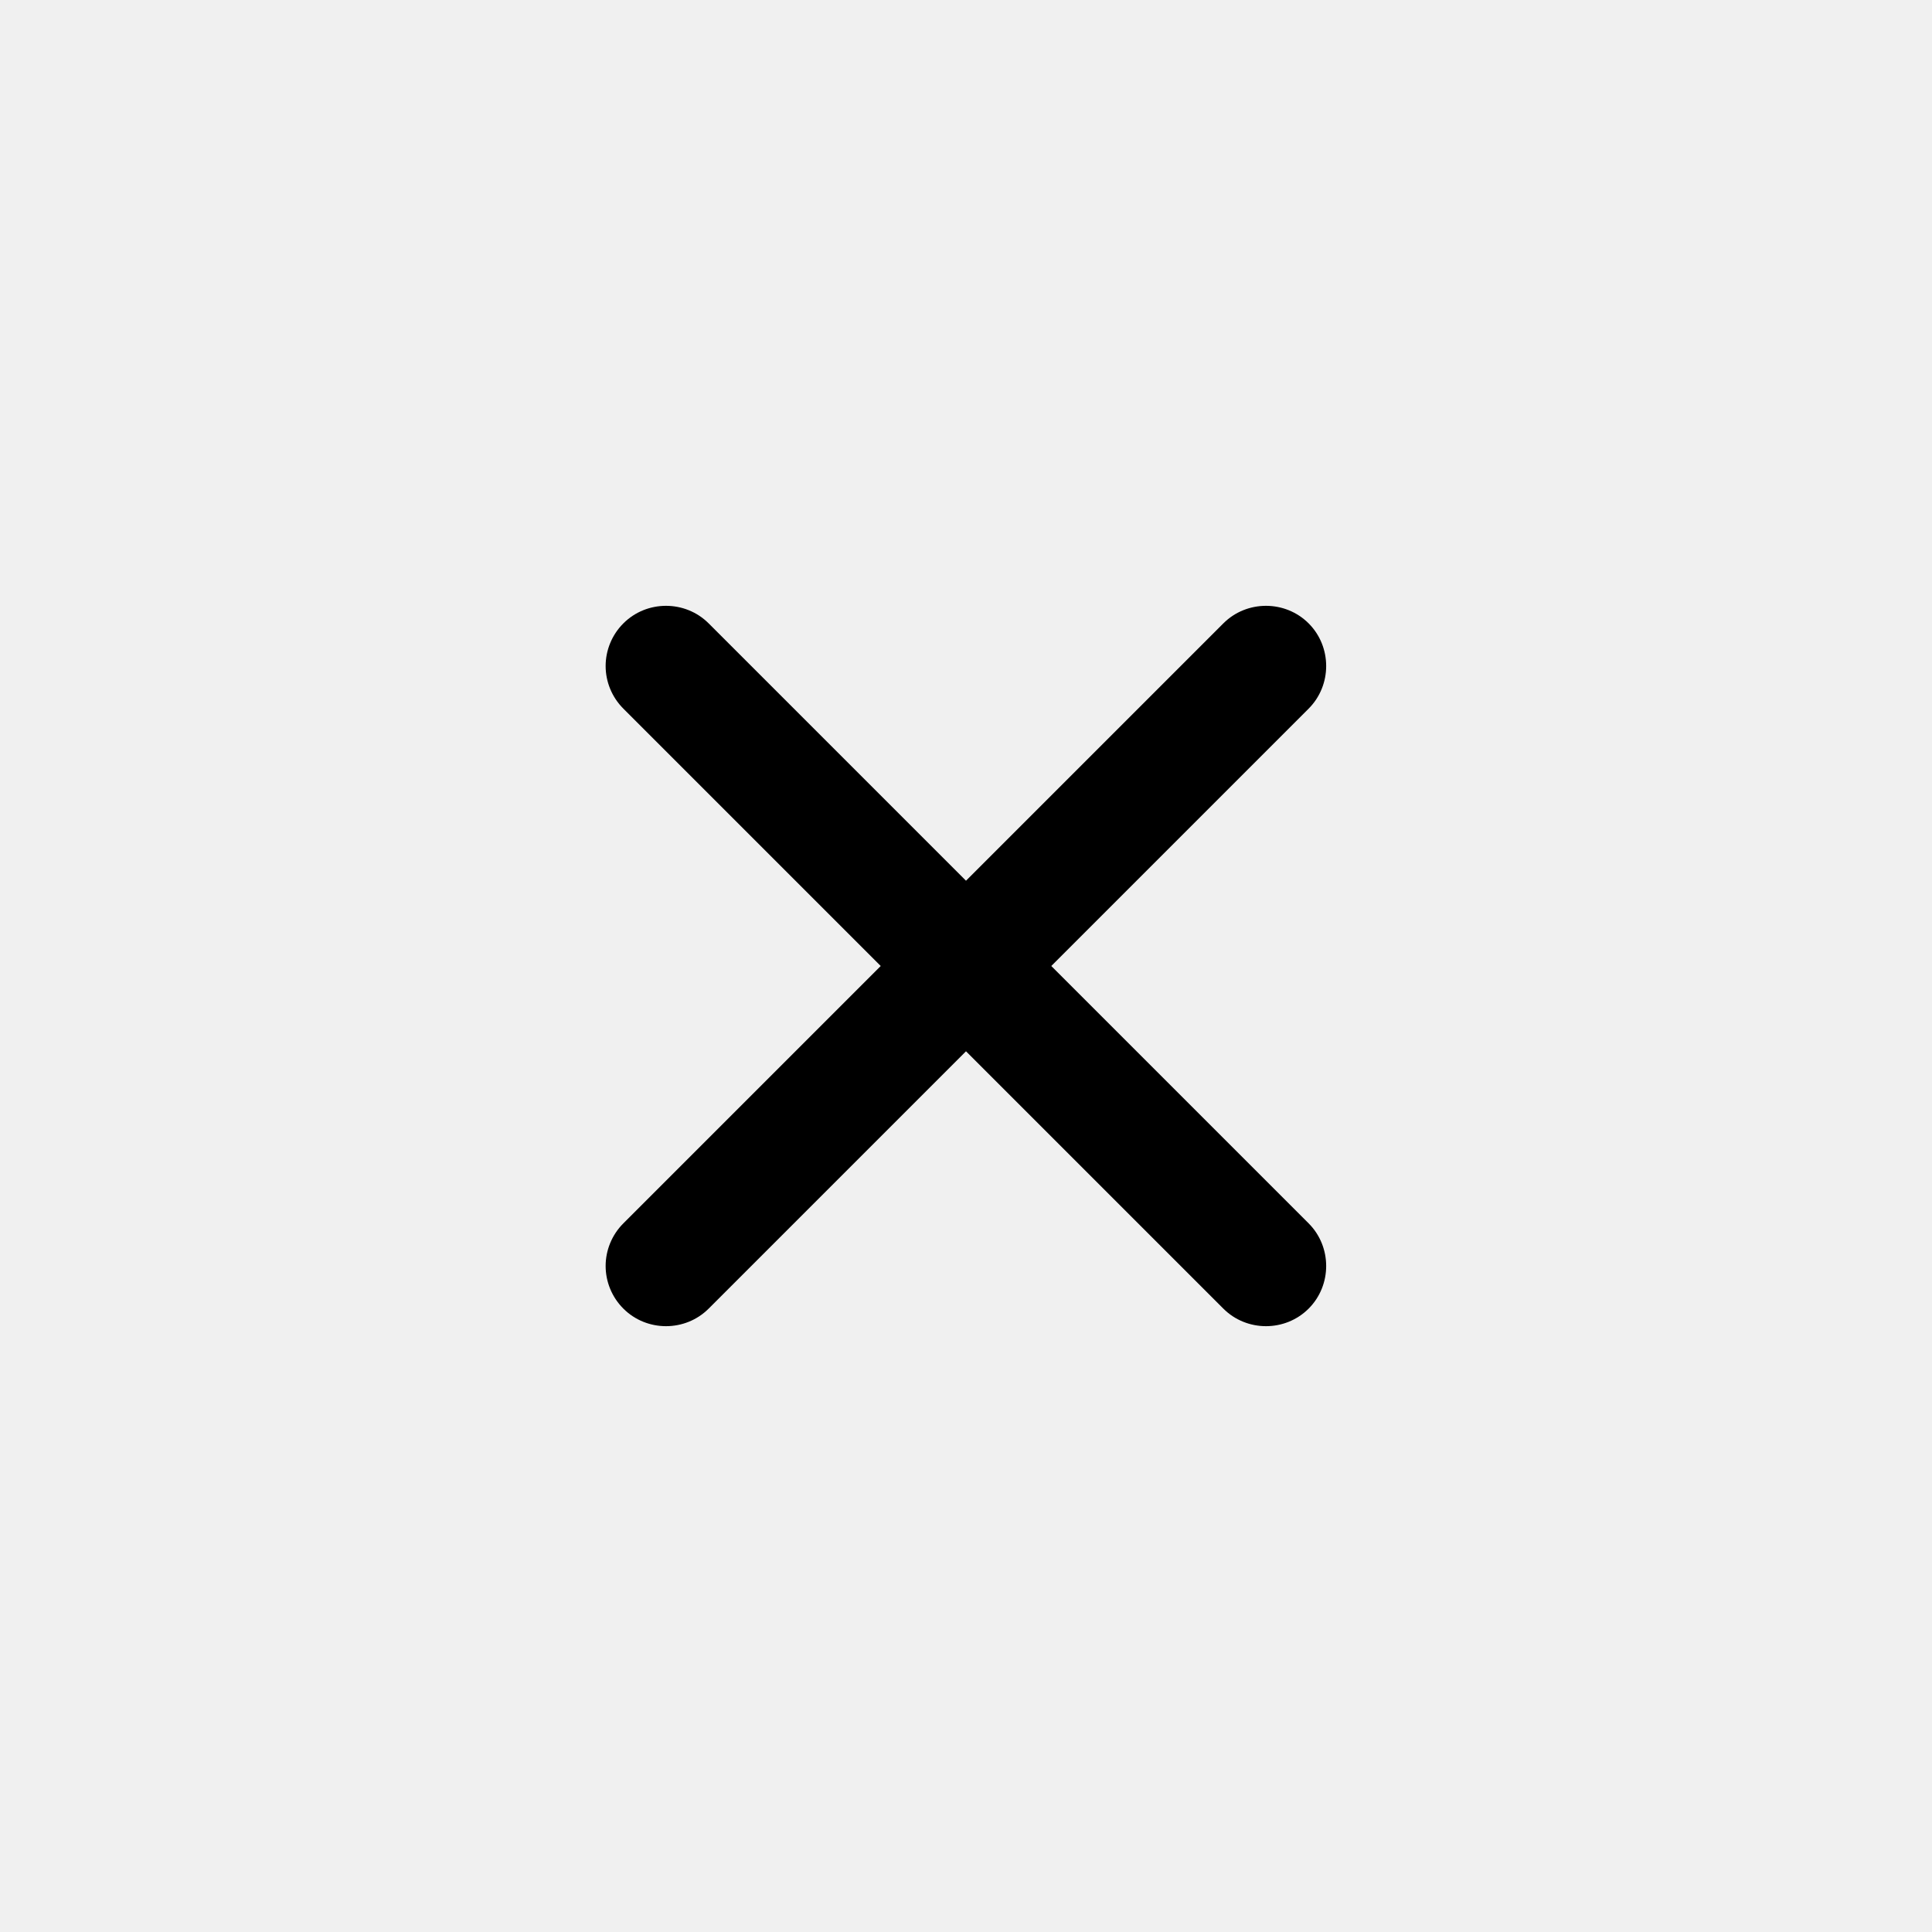
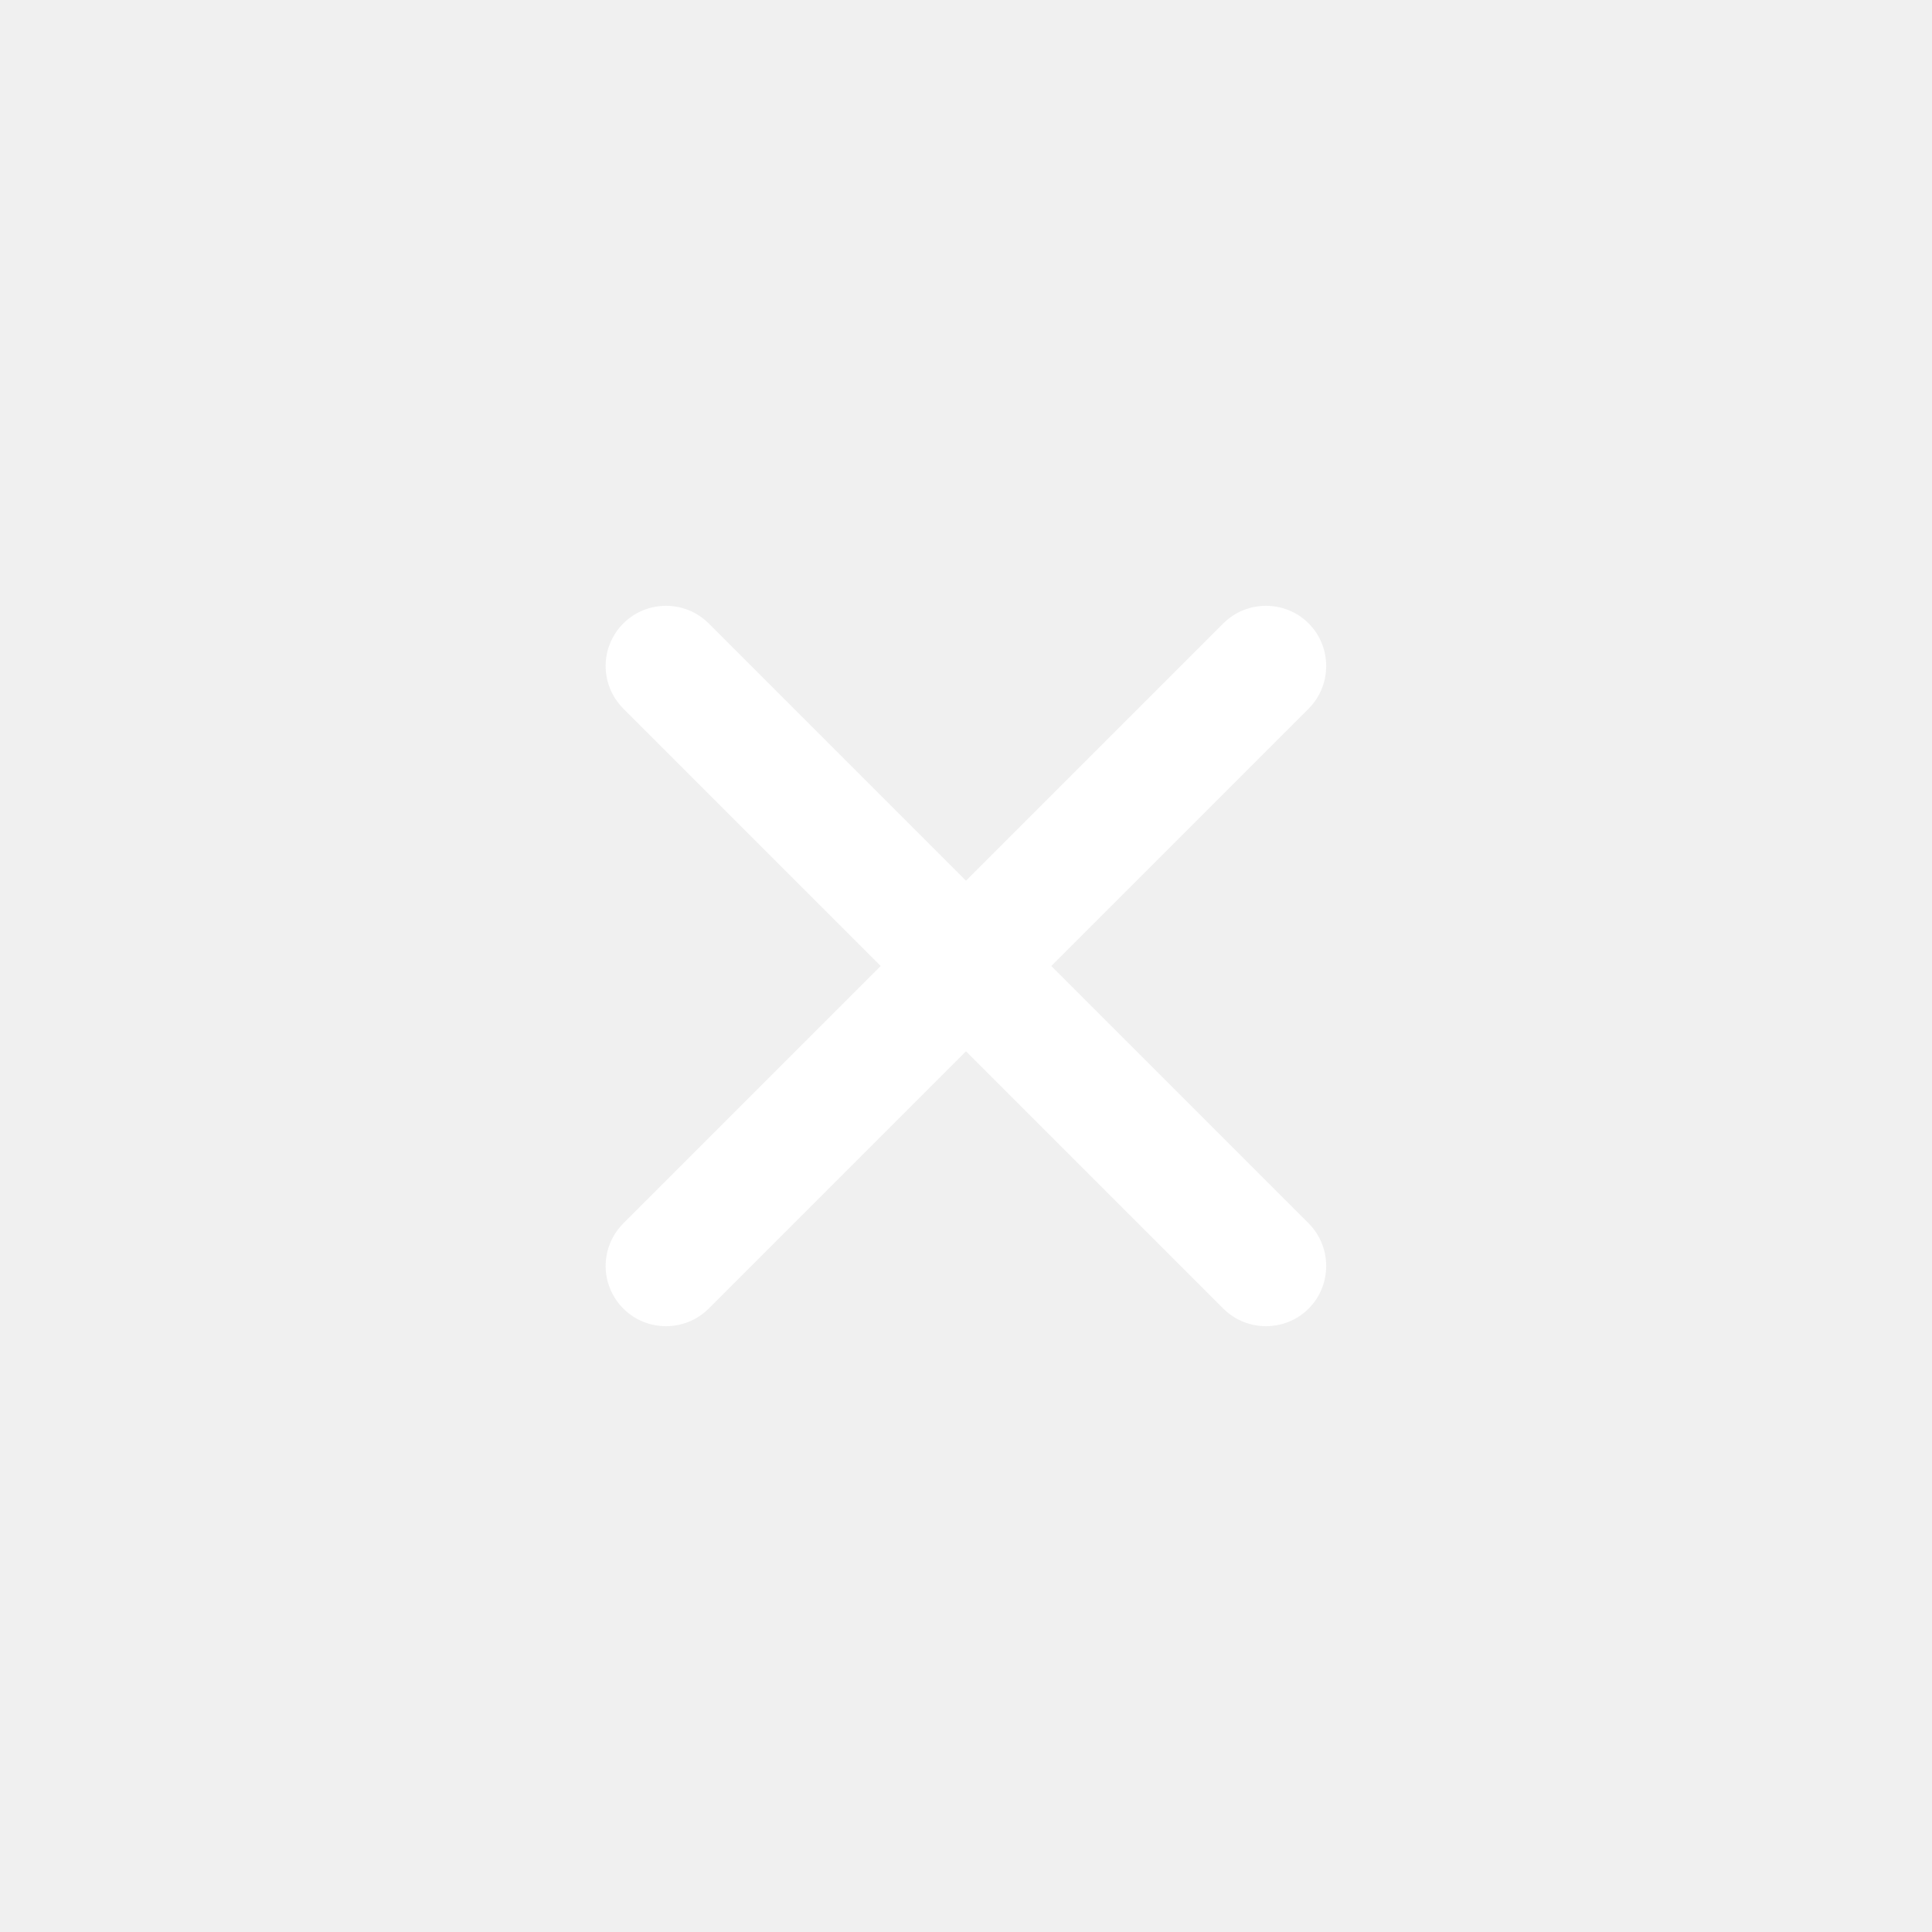
<svg xmlns="http://www.w3.org/2000/svg" class="svg-icon" style="width: 1em; height: 1em;vertical-align: middle;fill: currentColor;overflow: hidden;" viewBox="0 0 1024 1024" version="1.1">
-   <path d="M557.2 512l136.4-136.4c12.4-12.4 12.4-32.8 0-45.2-12.4-12.4-32.8-12.4-45.2 0L512 466.8l-136.4-136.4c-12.4-12.4-32.8-12.4-45.2 0-6.2 6.2-9.4 14.4-9.4 22.6 0 8.2 3.2 16.4 9.4 22.6l136.4 136.4-136.4 136.4c-6.2 6.2-9.4 14.4-9.4 22.6 0 8.2 3.2 16.4 9.4 22.6 12.4 12.4 32.8 12.4 45.2 0l136.4-136.4 136.4 136.4c12.4 12.4 32.8 12.4 45.2 0 12.4-12.4 12.4-32.8 0-45.2L557.2 512z" fill="" />
+   <path d="M557.2 512l136.4-136.4c12.4-12.4 12.4-32.8 0-45.2-12.4-12.4-32.8-12.4-45.2 0L512 466.8l-136.4-136.4c-12.4-12.4-32.8-12.4-45.2 0-6.2 6.2-9.4 14.4-9.4 22.6 0 8.2 3.2 16.4 9.4 22.6l136.4 136.4-136.4 136.4c-6.2 6.2-9.4 14.4-9.4 22.6 0 8.2 3.2 16.4 9.4 22.6 12.4 12.4 32.8 12.4 45.2 0l136.4-136.4 136.4 136.4c12.4 12.4 32.8 12.4 45.2 0 12.4-12.4 12.4-32.8 0-45.2L557.2 512z" fill="#fff" />
</svg>
